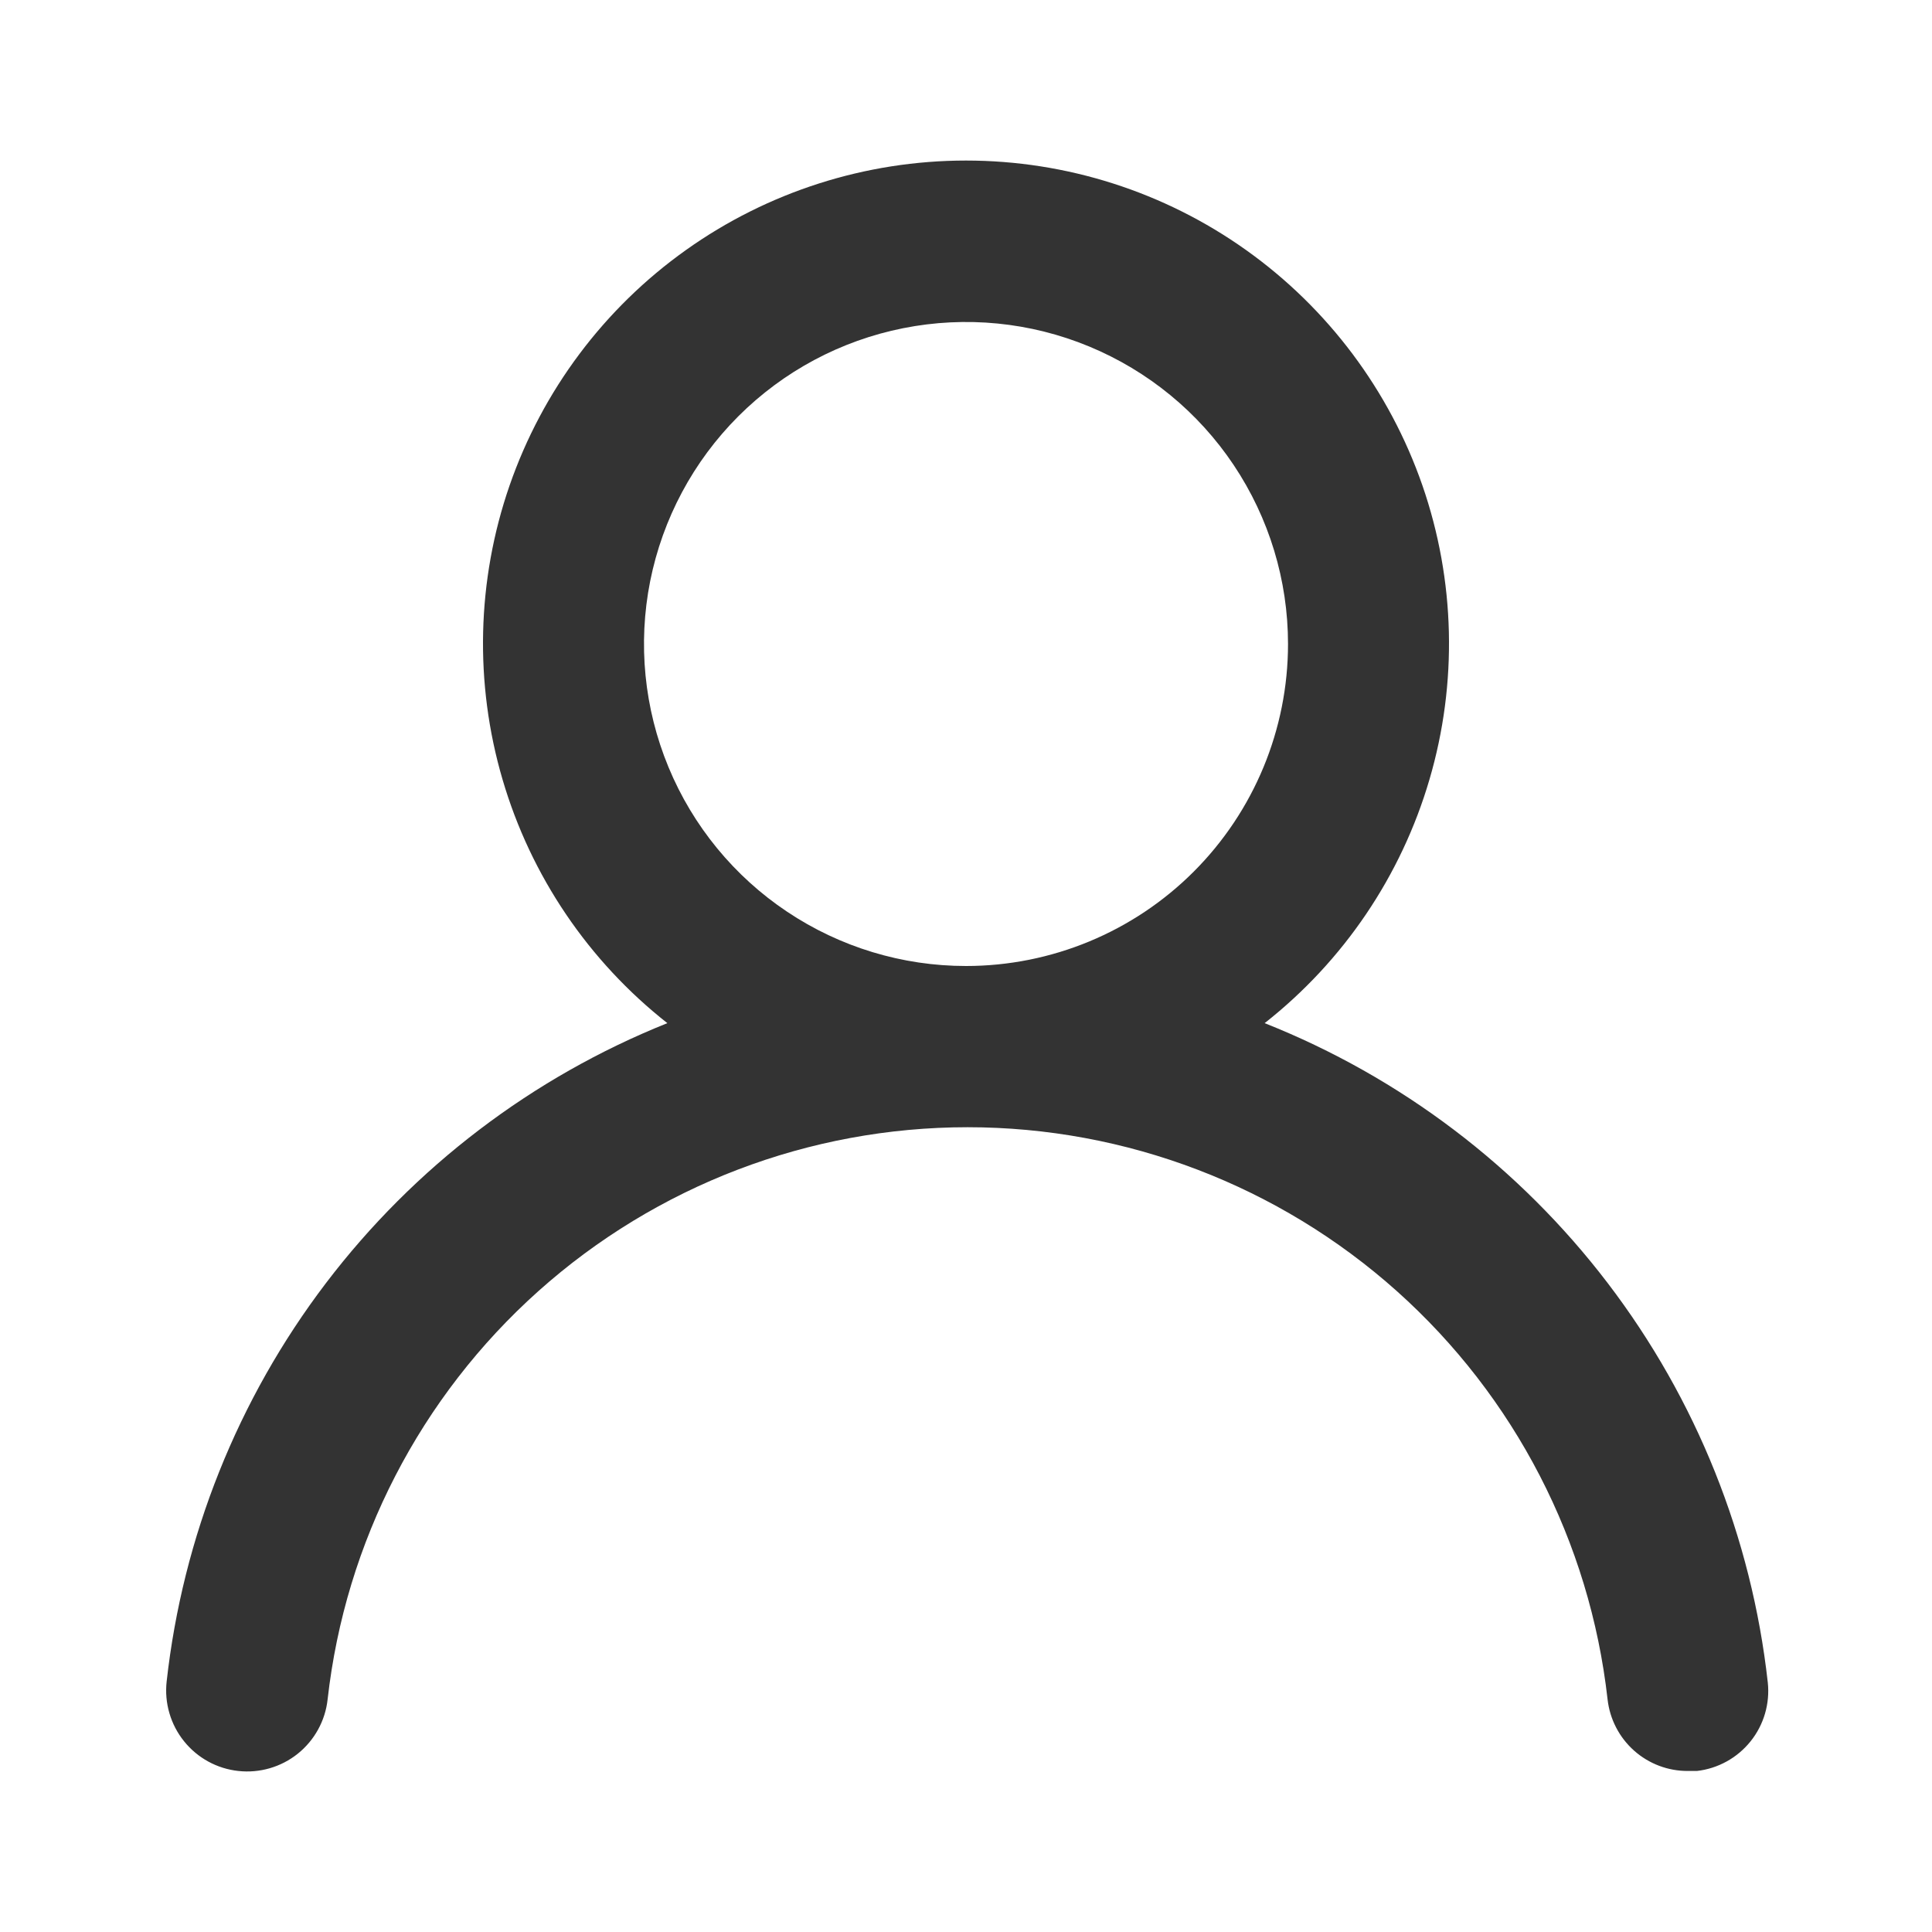
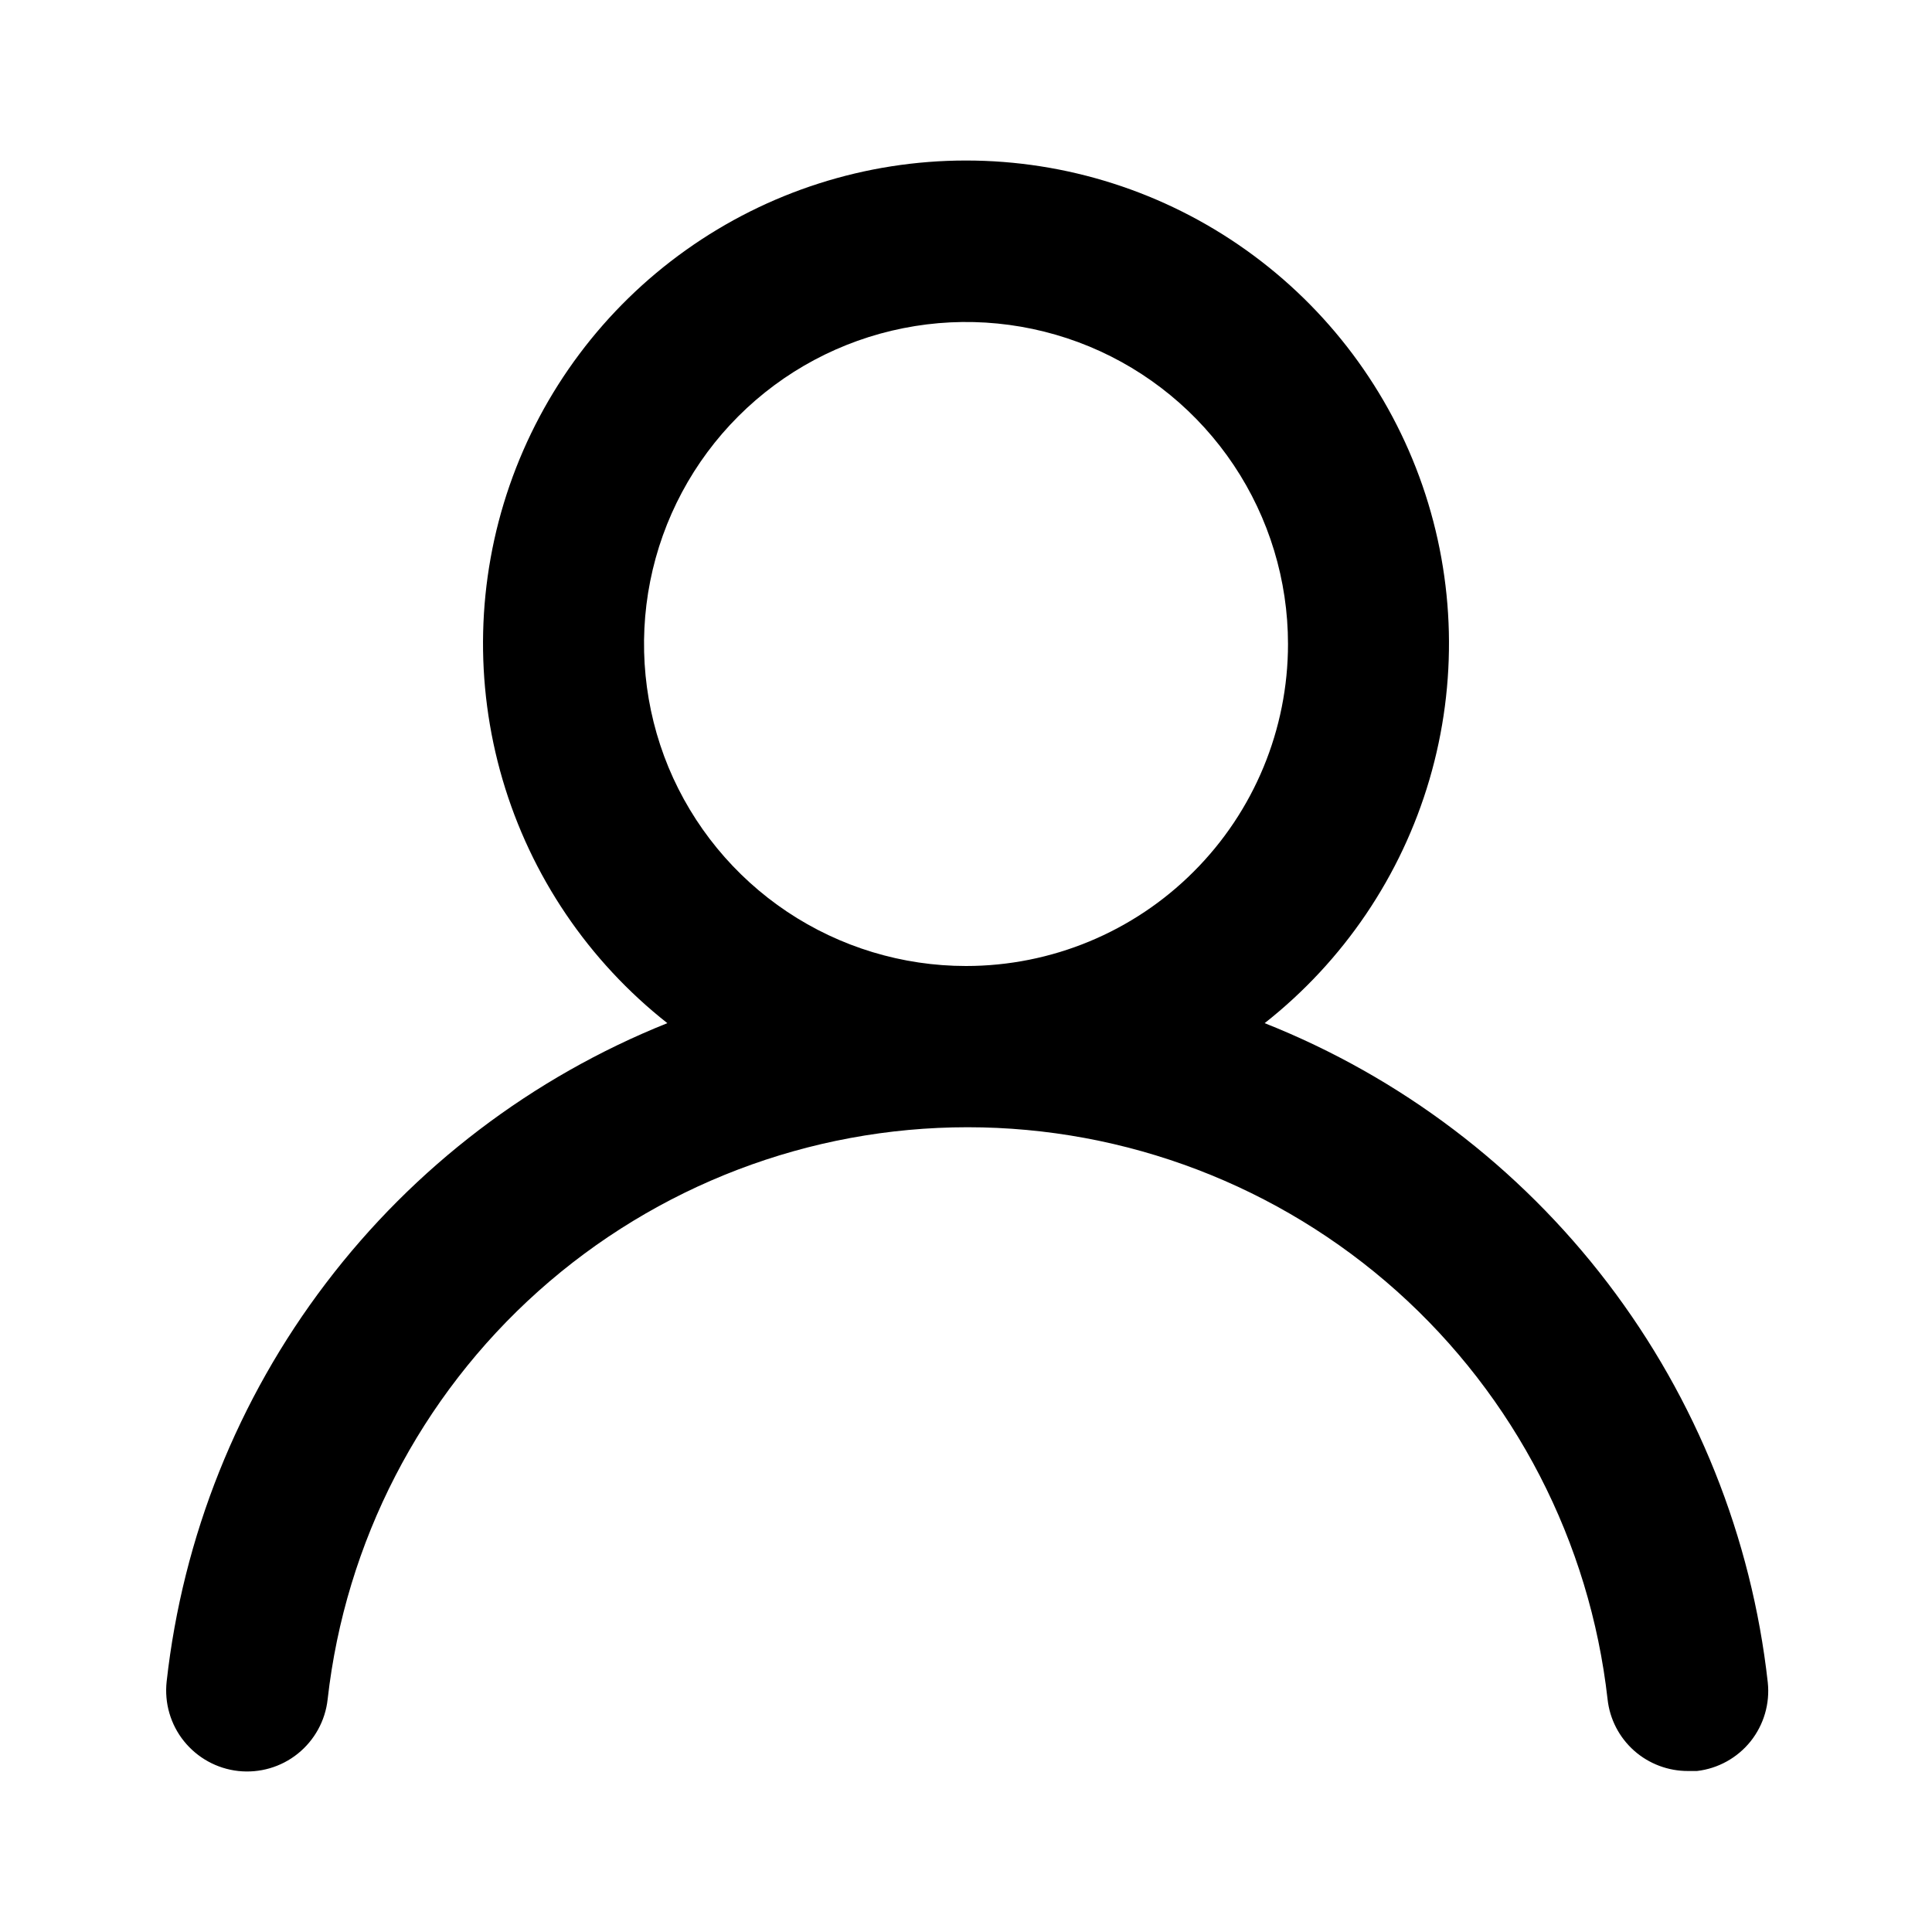
- <svg xmlns="http://www.w3.org/2000/svg" width="40" height="40" viewBox="0 0 40 40" fill="none">
-   <path d="M26.183 21.183C27.817 19.898 29.01 18.135 29.595 16.14C30.181 14.145 30.13 12.017 29.45 10.052C28.769 8.088 27.494 6.384 25.8 5.178C24.107 3.972 22.079 3.324 20 3.324C17.921 3.324 15.893 3.972 14.2 5.178C12.506 6.384 11.231 8.088 10.55 10.052C9.87 12.017 9.819 14.145 10.405 16.14C10.99 18.135 12.183 19.898 13.817 21.183C11.017 22.305 8.574 24.165 6.748 26.566C4.922 28.967 3.783 31.819 3.45 34.816C3.426 35.035 3.445 35.257 3.507 35.468C3.568 35.68 3.671 35.877 3.809 36.049C4.087 36.396 4.491 36.618 4.933 36.666C5.375 36.715 5.819 36.586 6.166 36.308C6.512 36.03 6.735 35.625 6.783 35.183C7.149 31.925 8.703 28.916 11.147 26.731C13.591 24.546 16.755 23.338 20.033 23.338C23.312 23.338 26.475 24.546 28.92 26.731C31.364 28.916 32.917 31.925 33.283 35.183C33.329 35.593 33.524 35.971 33.832 36.245C34.14 36.519 34.538 36.669 34.95 36.666H35.133C35.57 36.616 35.969 36.395 36.244 36.052C36.519 35.709 36.647 35.27 36.6 34.833C36.266 31.827 35.12 28.968 33.285 26.564C31.45 24.159 28.995 22.299 26.183 21.183ZM20 20C18.681 20 17.392 19.609 16.296 18.876C15.2 18.144 14.345 17.102 13.841 15.884C13.336 14.666 13.204 13.326 13.461 12.033C13.719 10.739 14.354 9.551 15.286 8.619C16.218 7.687 17.406 7.052 18.699 6.795C19.993 6.537 21.333 6.669 22.551 7.174C23.769 7.679 24.811 8.533 25.543 9.629C26.276 10.726 26.667 12.015 26.667 13.333C26.667 15.101 25.964 16.797 24.714 18.047C23.464 19.297 21.768 20 20 20Z" fill="#333333" />
+ <svg xmlns="http://www.w3.org/2000/svg" width="24" height="24" viewBox="0 0 24 24" fill="none">
+   <path d="M15.71 12.71C16.69 11.938 17.406 10.881 17.757 9.684C18.108 8.487 18.078 7.21 17.67 6.031C17.262 4.853 16.496 3.83 15.48 3.107C14.464 2.383 13.247 1.994 12 1.994C10.752 1.994 9.536 2.383 8.52 3.107C7.504 3.83 6.738 4.853 6.33 6.031C5.922 7.21 5.892 8.487 6.243 9.684C6.594 10.881 7.31 11.938 8.29 12.71C6.61 13.383 5.144 14.499 4.049 15.94C2.953 17.38 2.27 19.091 2.07 20.89C2.056 21.021 2.067 21.154 2.104 21.281C2.141 21.408 2.202 21.526 2.285 21.629C2.452 21.837 2.695 21.971 2.96 22C3.225 22.029 3.491 21.952 3.699 21.785C3.907 21.618 4.041 21.375 4.07 21.11C4.29 19.155 5.222 17.35 6.688 16.039C8.155 14.728 10.053 14.003 12.02 14.003C13.987 14.003 15.885 14.728 17.352 16.039C18.818 17.35 19.75 19.155 19.97 21.11C19.997 21.356 20.114 21.582 20.299 21.747C20.484 21.911 20.723 22.001 20.97 22H21.08C21.342 21.97 21.582 21.837 21.747 21.631C21.911 21.425 21.988 21.162 21.96 20.9C21.759 19.096 21.072 17.381 19.971 15.938C18.87 14.495 17.397 13.379 15.71 12.71ZM12 12C11.209 12 10.435 11.765 9.778 11.326C9.12 10.886 8.607 10.261 8.304 9.531C8.002 8.8 7.923 7.995 8.077 7.22C8.231 6.444 8.612 5.731 9.172 5.171C9.731 4.612 10.444 4.231 11.22 4.077C11.996 3.922 12.8 4.002 13.531 4.304C14.262 4.607 14.886 5.12 15.326 5.778C15.765 6.435 16 7.209 16 8C16 9.061 15.579 10.078 14.828 10.828C14.078 11.579 13.061 12 12 12Z" fill="black" />
</svg>
